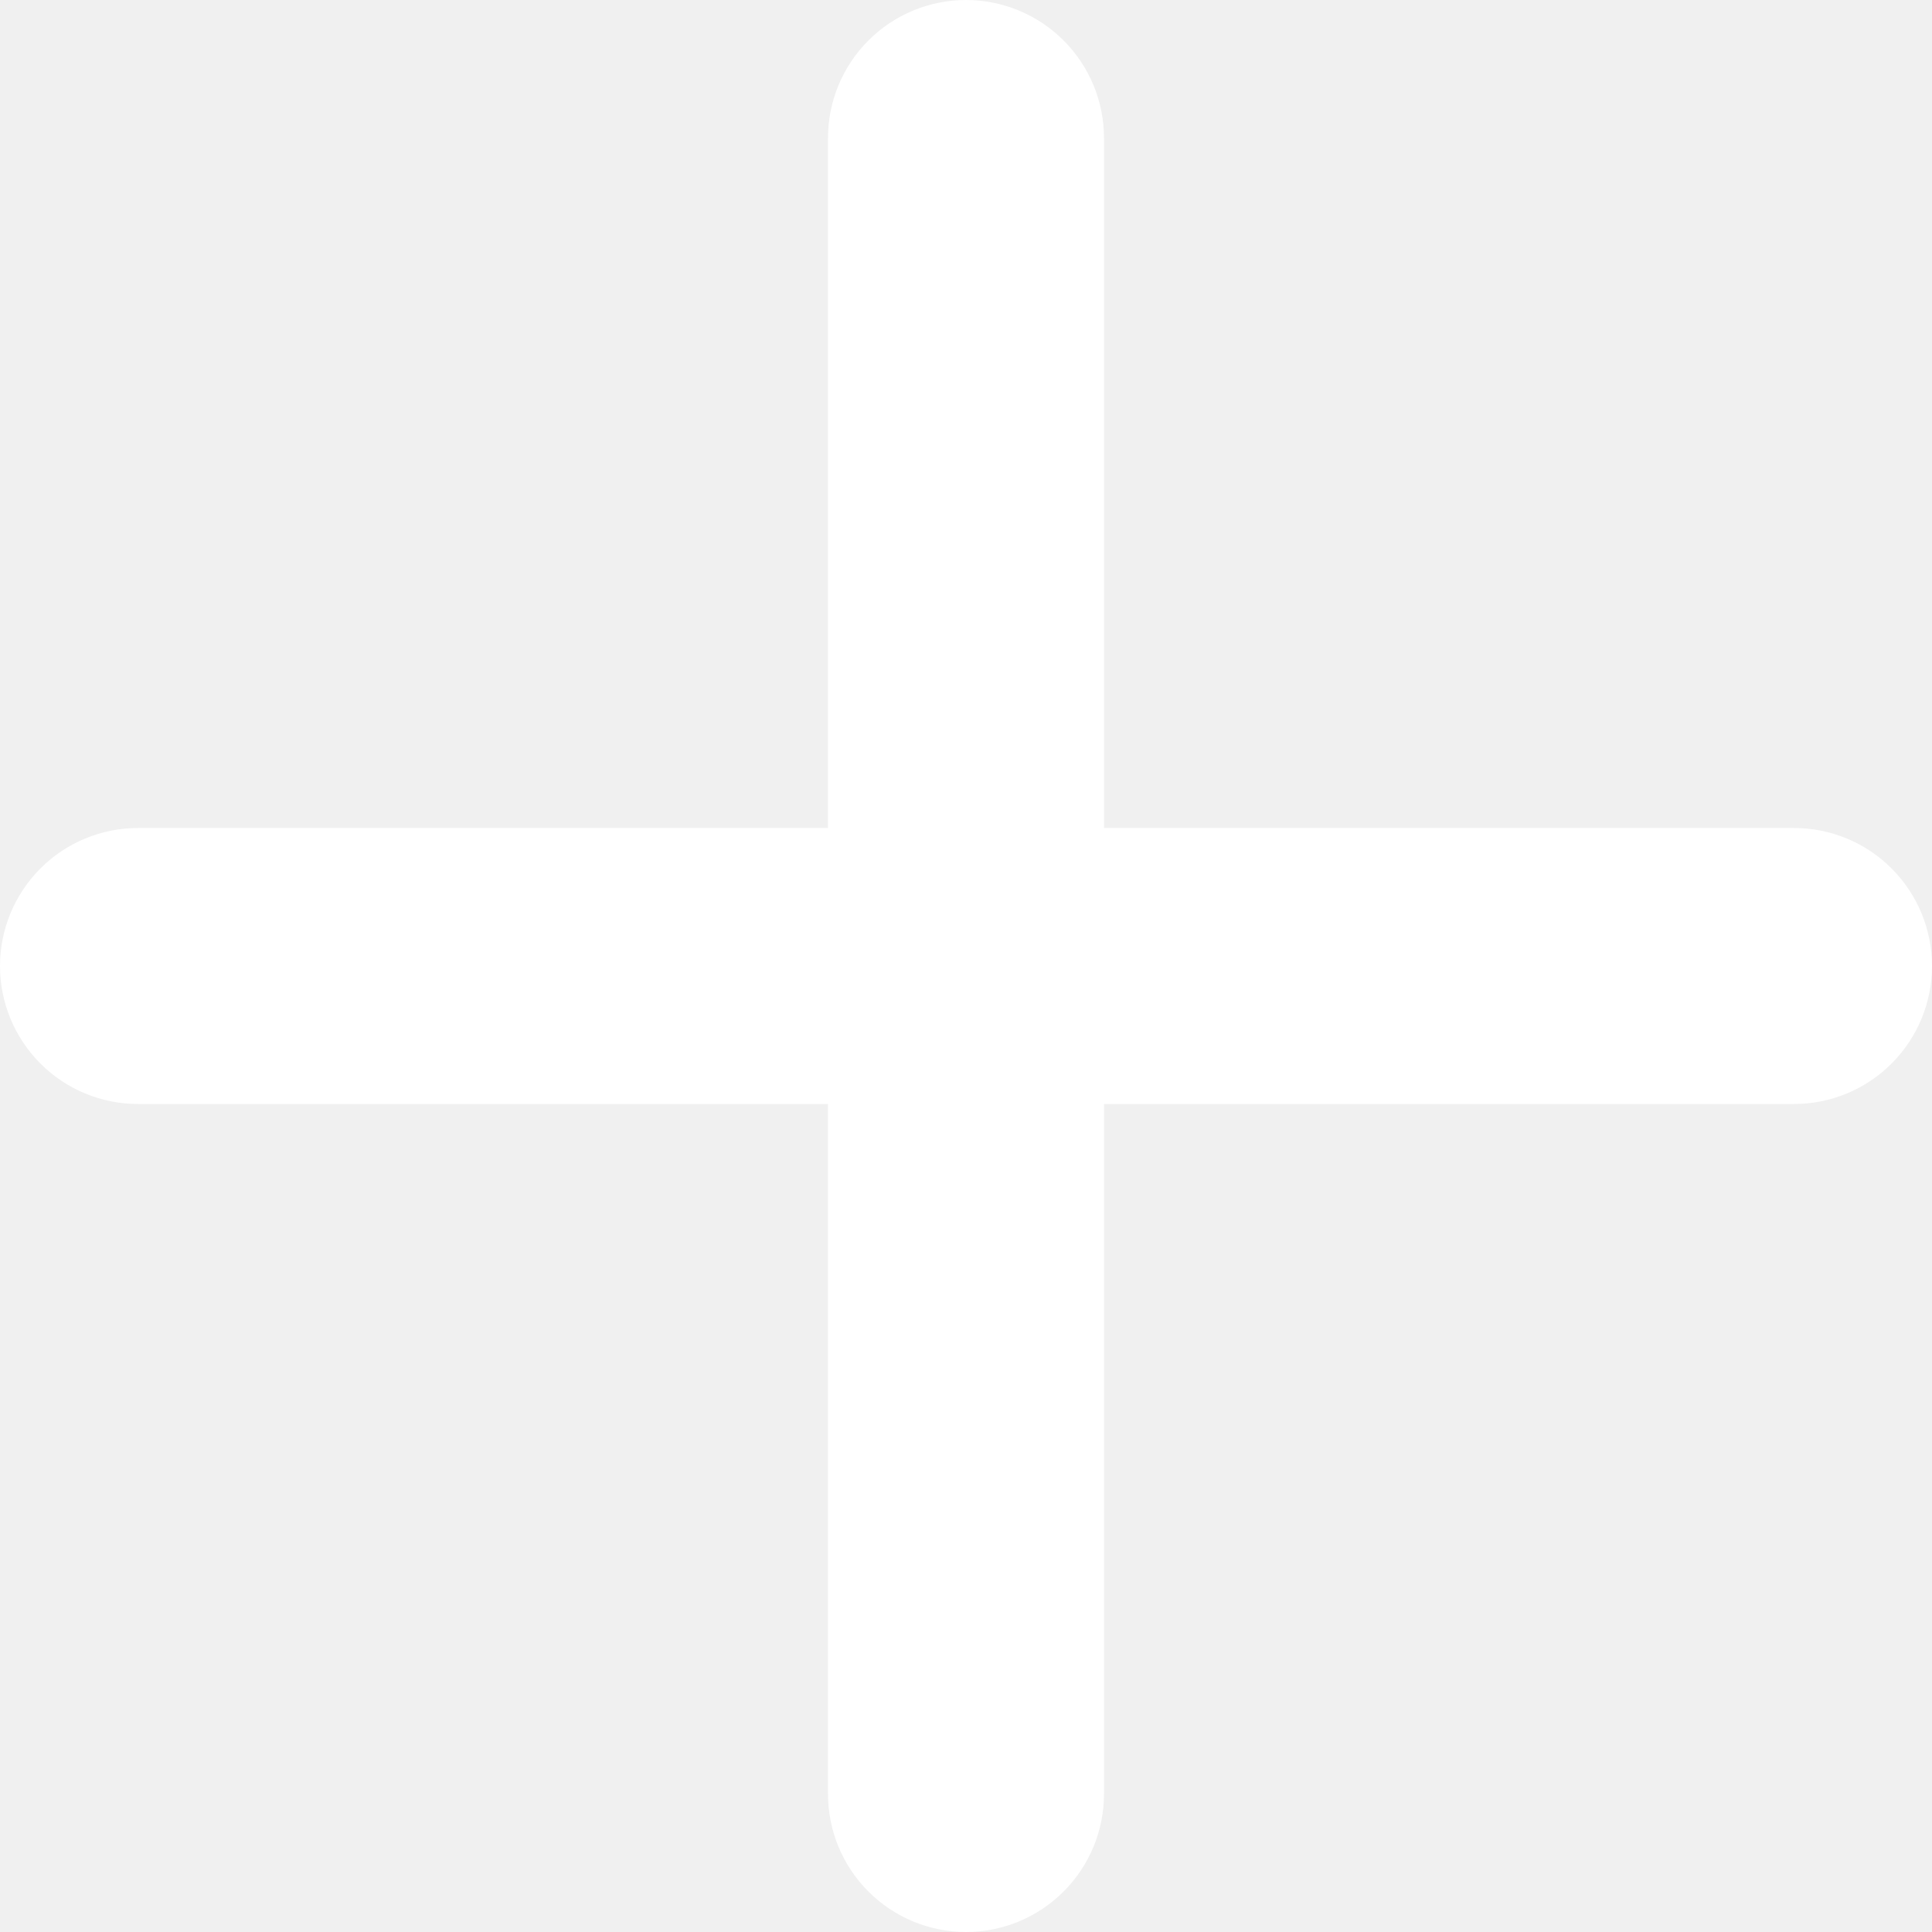
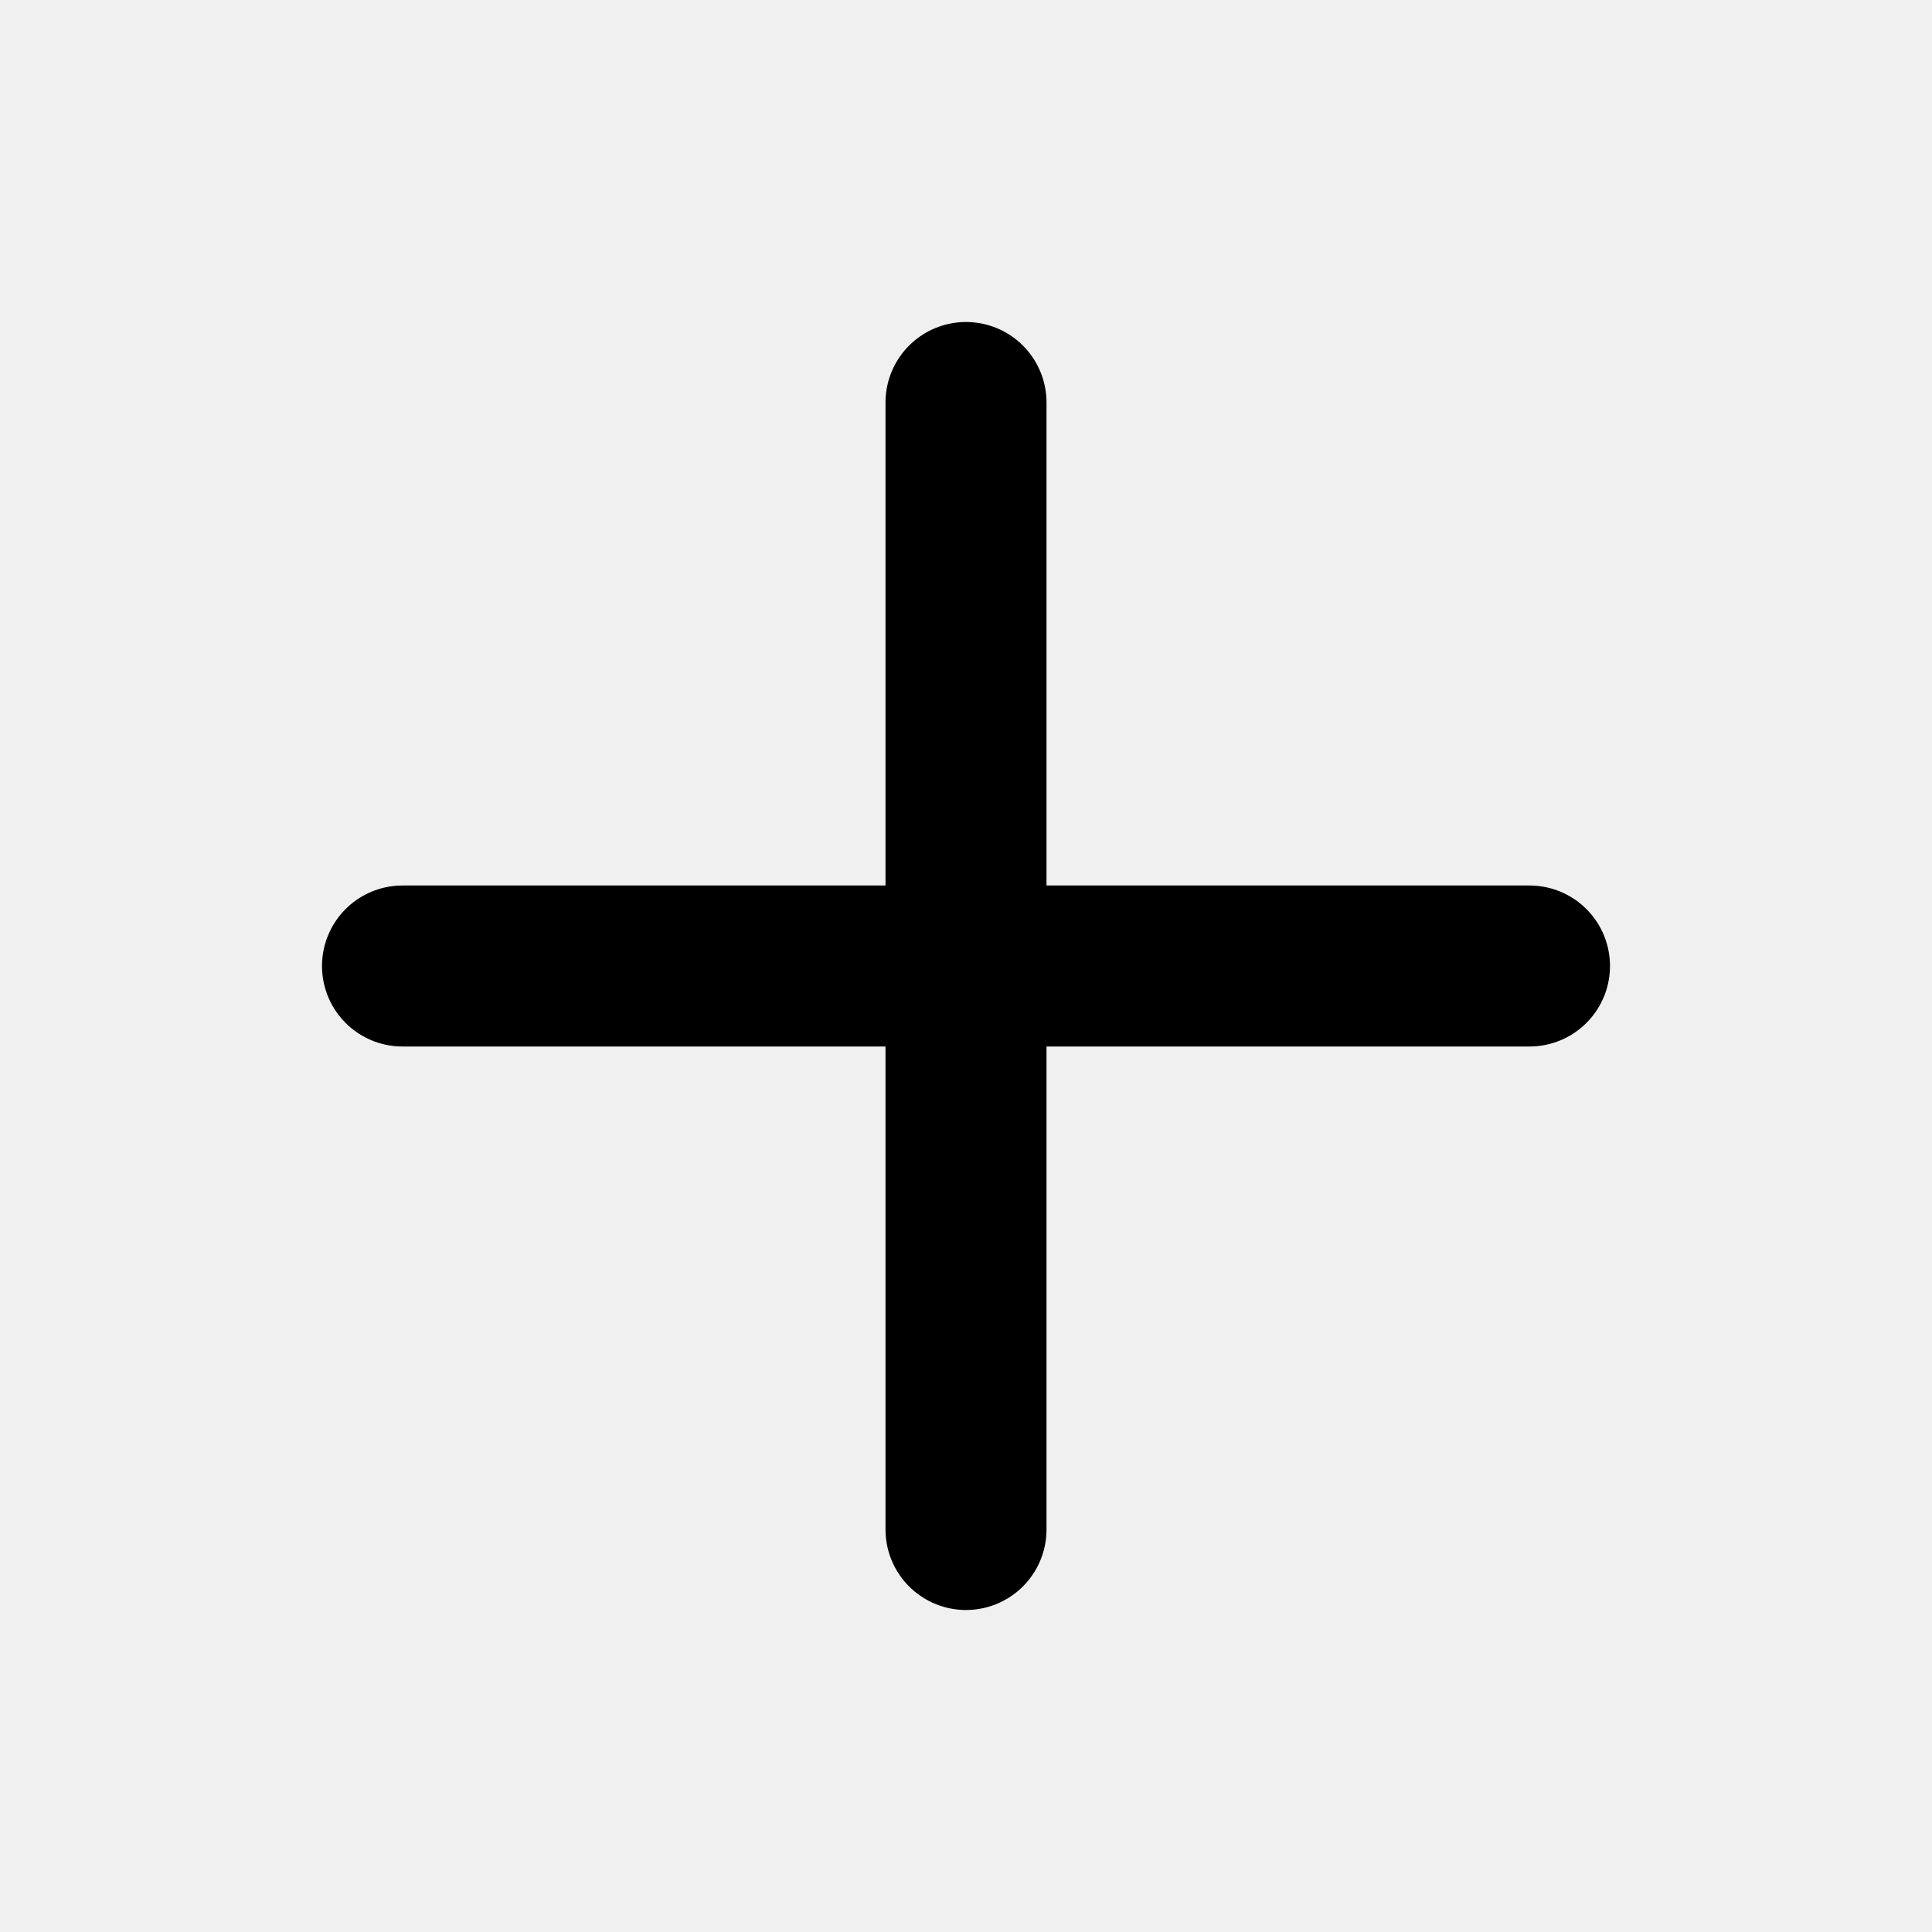
- <svg xmlns="http://www.w3.org/2000/svg" width="30" height="30" viewBox="0 0 30 30" fill="none">
-   <path d="M27.857 17.143H17.143V27.857C17.143 28.425 16.917 28.971 16.515 29.372C16.113 29.774 15.568 30 15 30C14.432 30 13.887 29.774 13.485 29.372C13.083 28.971 12.857 28.425 12.857 27.857V17.143H2.143C1.575 17.143 1.029 16.917 0.628 16.515C0.226 16.113 0 15.568 0 15C0 14.432 0.226 13.887 0.628 13.485C1.029 13.083 1.575 12.857 2.143 12.857H12.857V2.143C12.857 1.575 13.083 1.029 13.485 0.628C13.887 0.226 14.432 0 15 0C15.568 0 16.113 0.226 16.515 0.628C16.917 1.029 17.143 1.575 17.143 2.143V12.857H27.857C28.425 12.857 28.971 13.083 29.372 13.485C29.774 13.887 30 14.432 30 15C30 15.568 29.774 16.113 29.372 16.515C28.971 16.917 28.425 17.143 27.857 17.143Z" fill="white" />
+ <svg xmlns="http://www.w3.org/2000/svg" width="24" height="24" viewBox="0 0 24 24" fill="none" stroke="currentColor" stroke-width="2" stroke-linecap="round" stroke-linejoin="round" class="lucide lucide-plus">
+   <path d="M5 12h14" />
+   <path d="M12 5v14" />
</svg>
